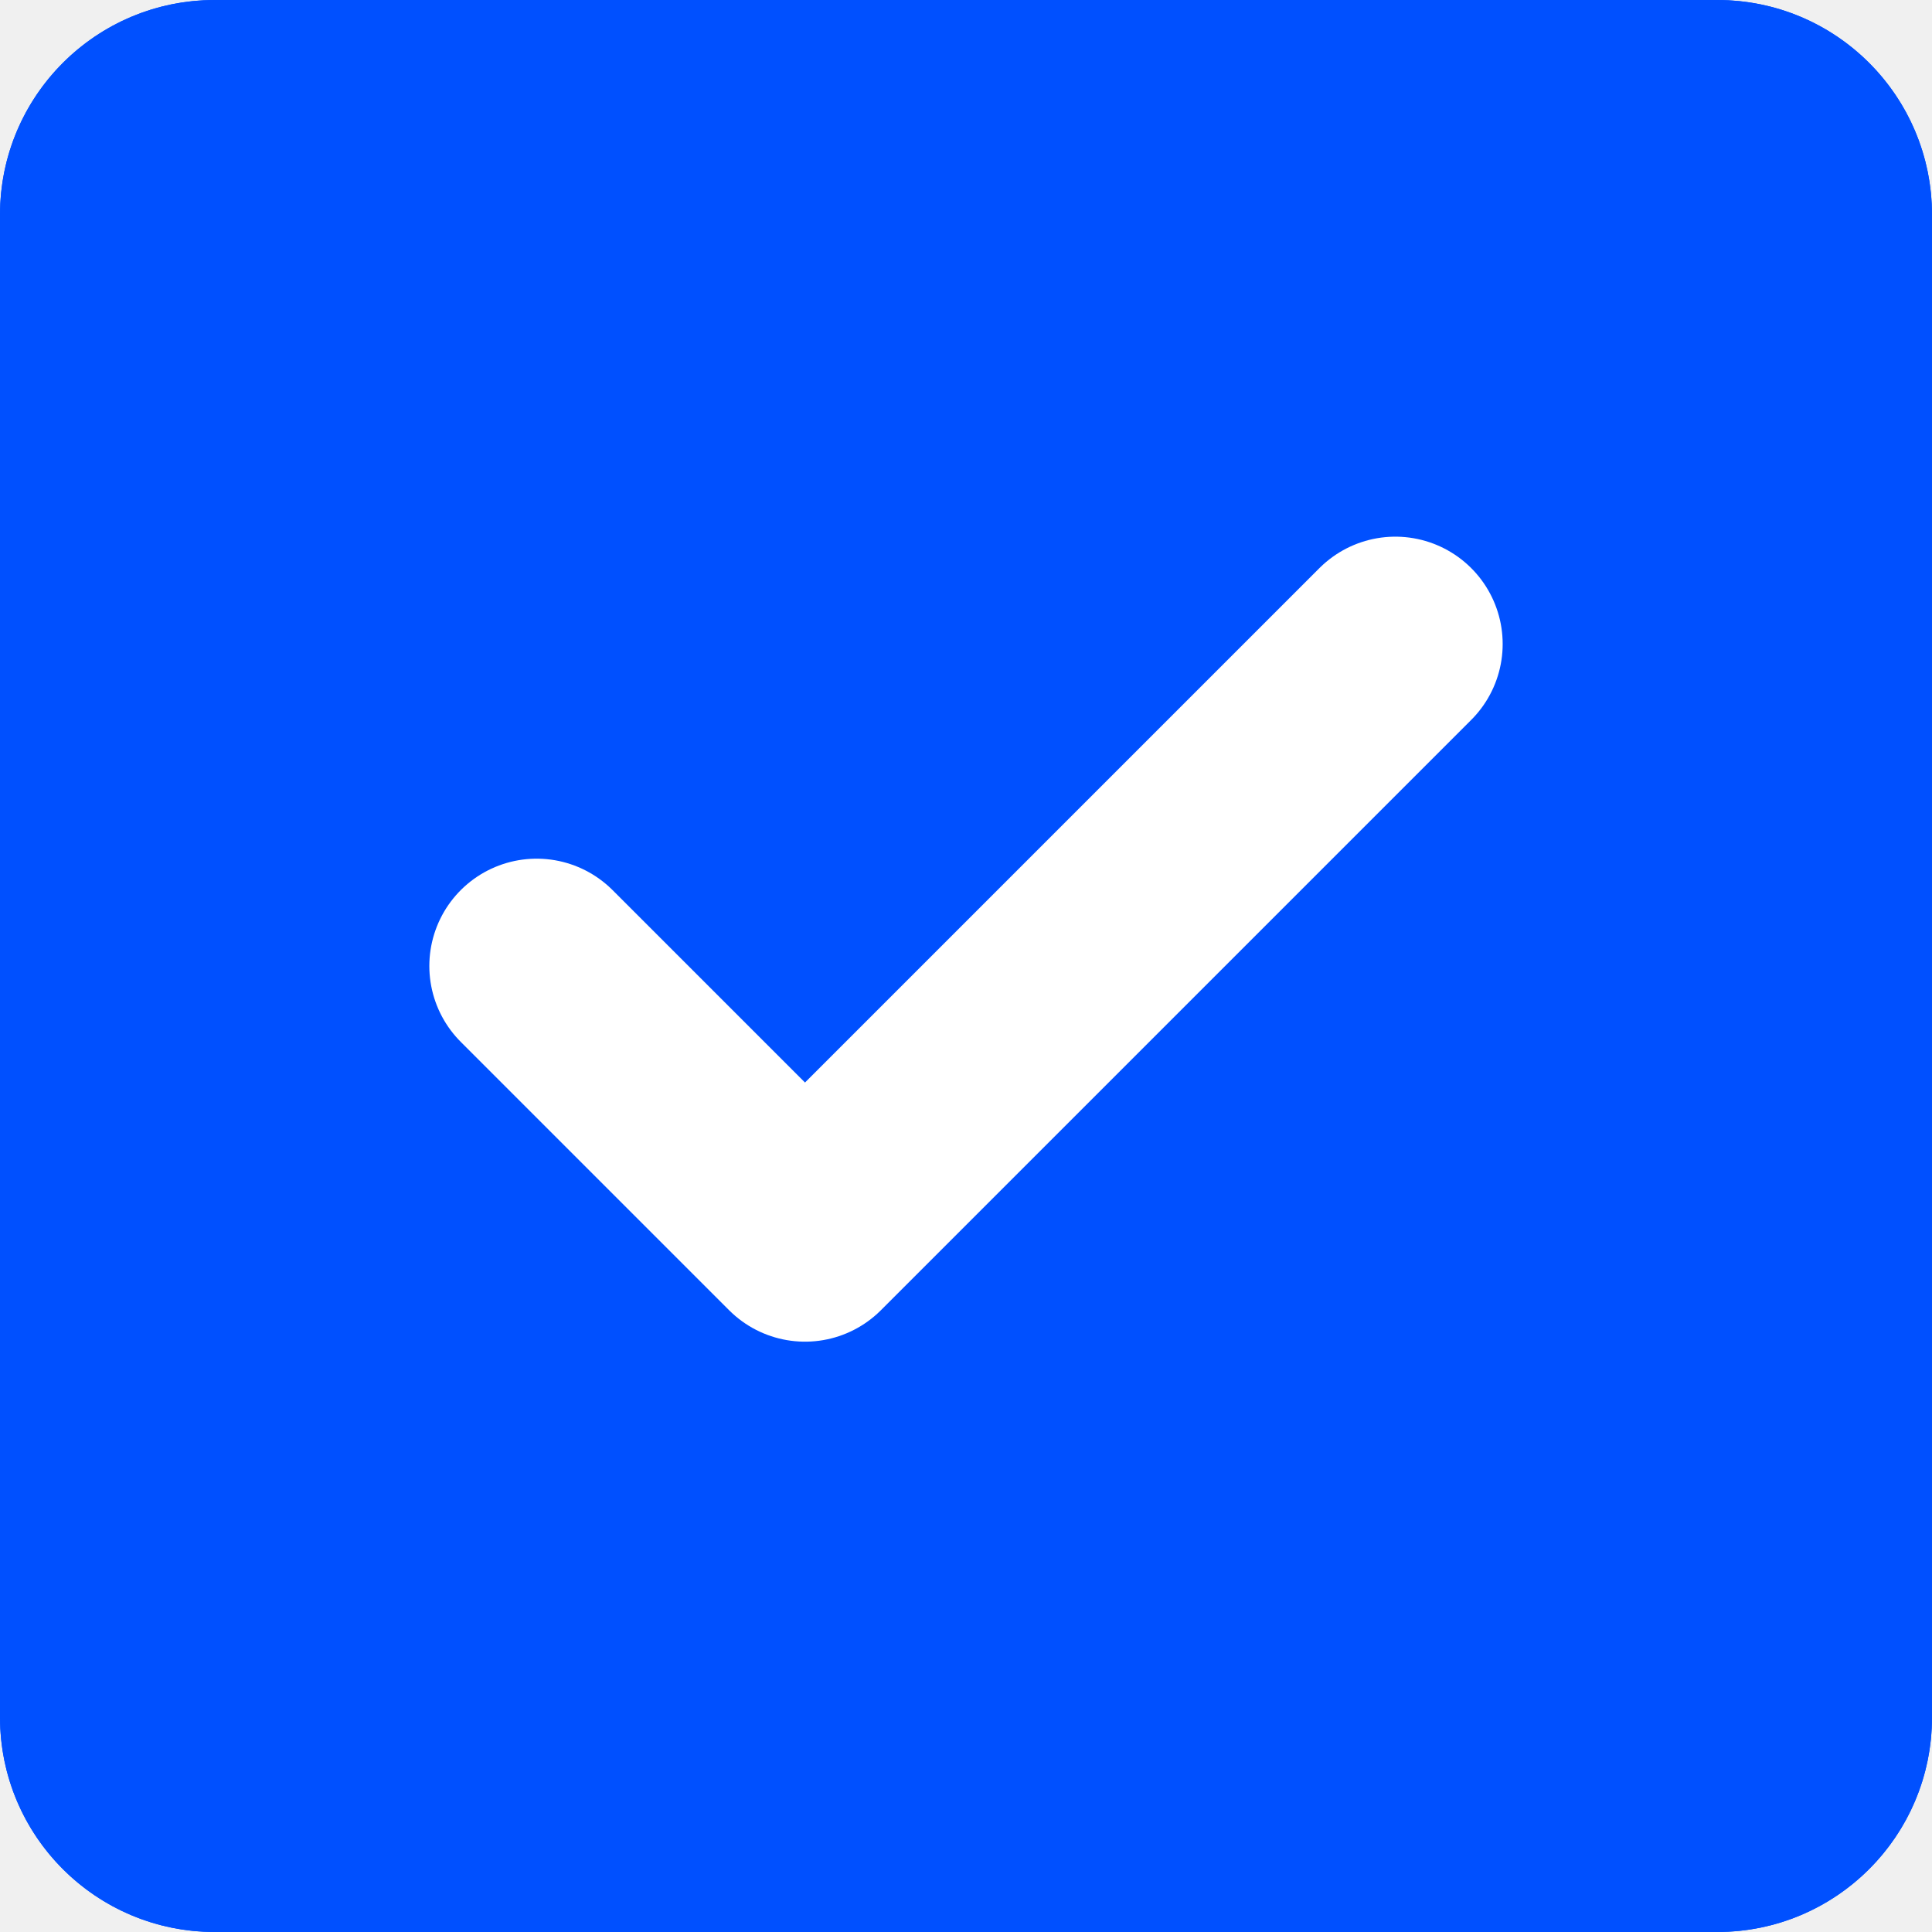
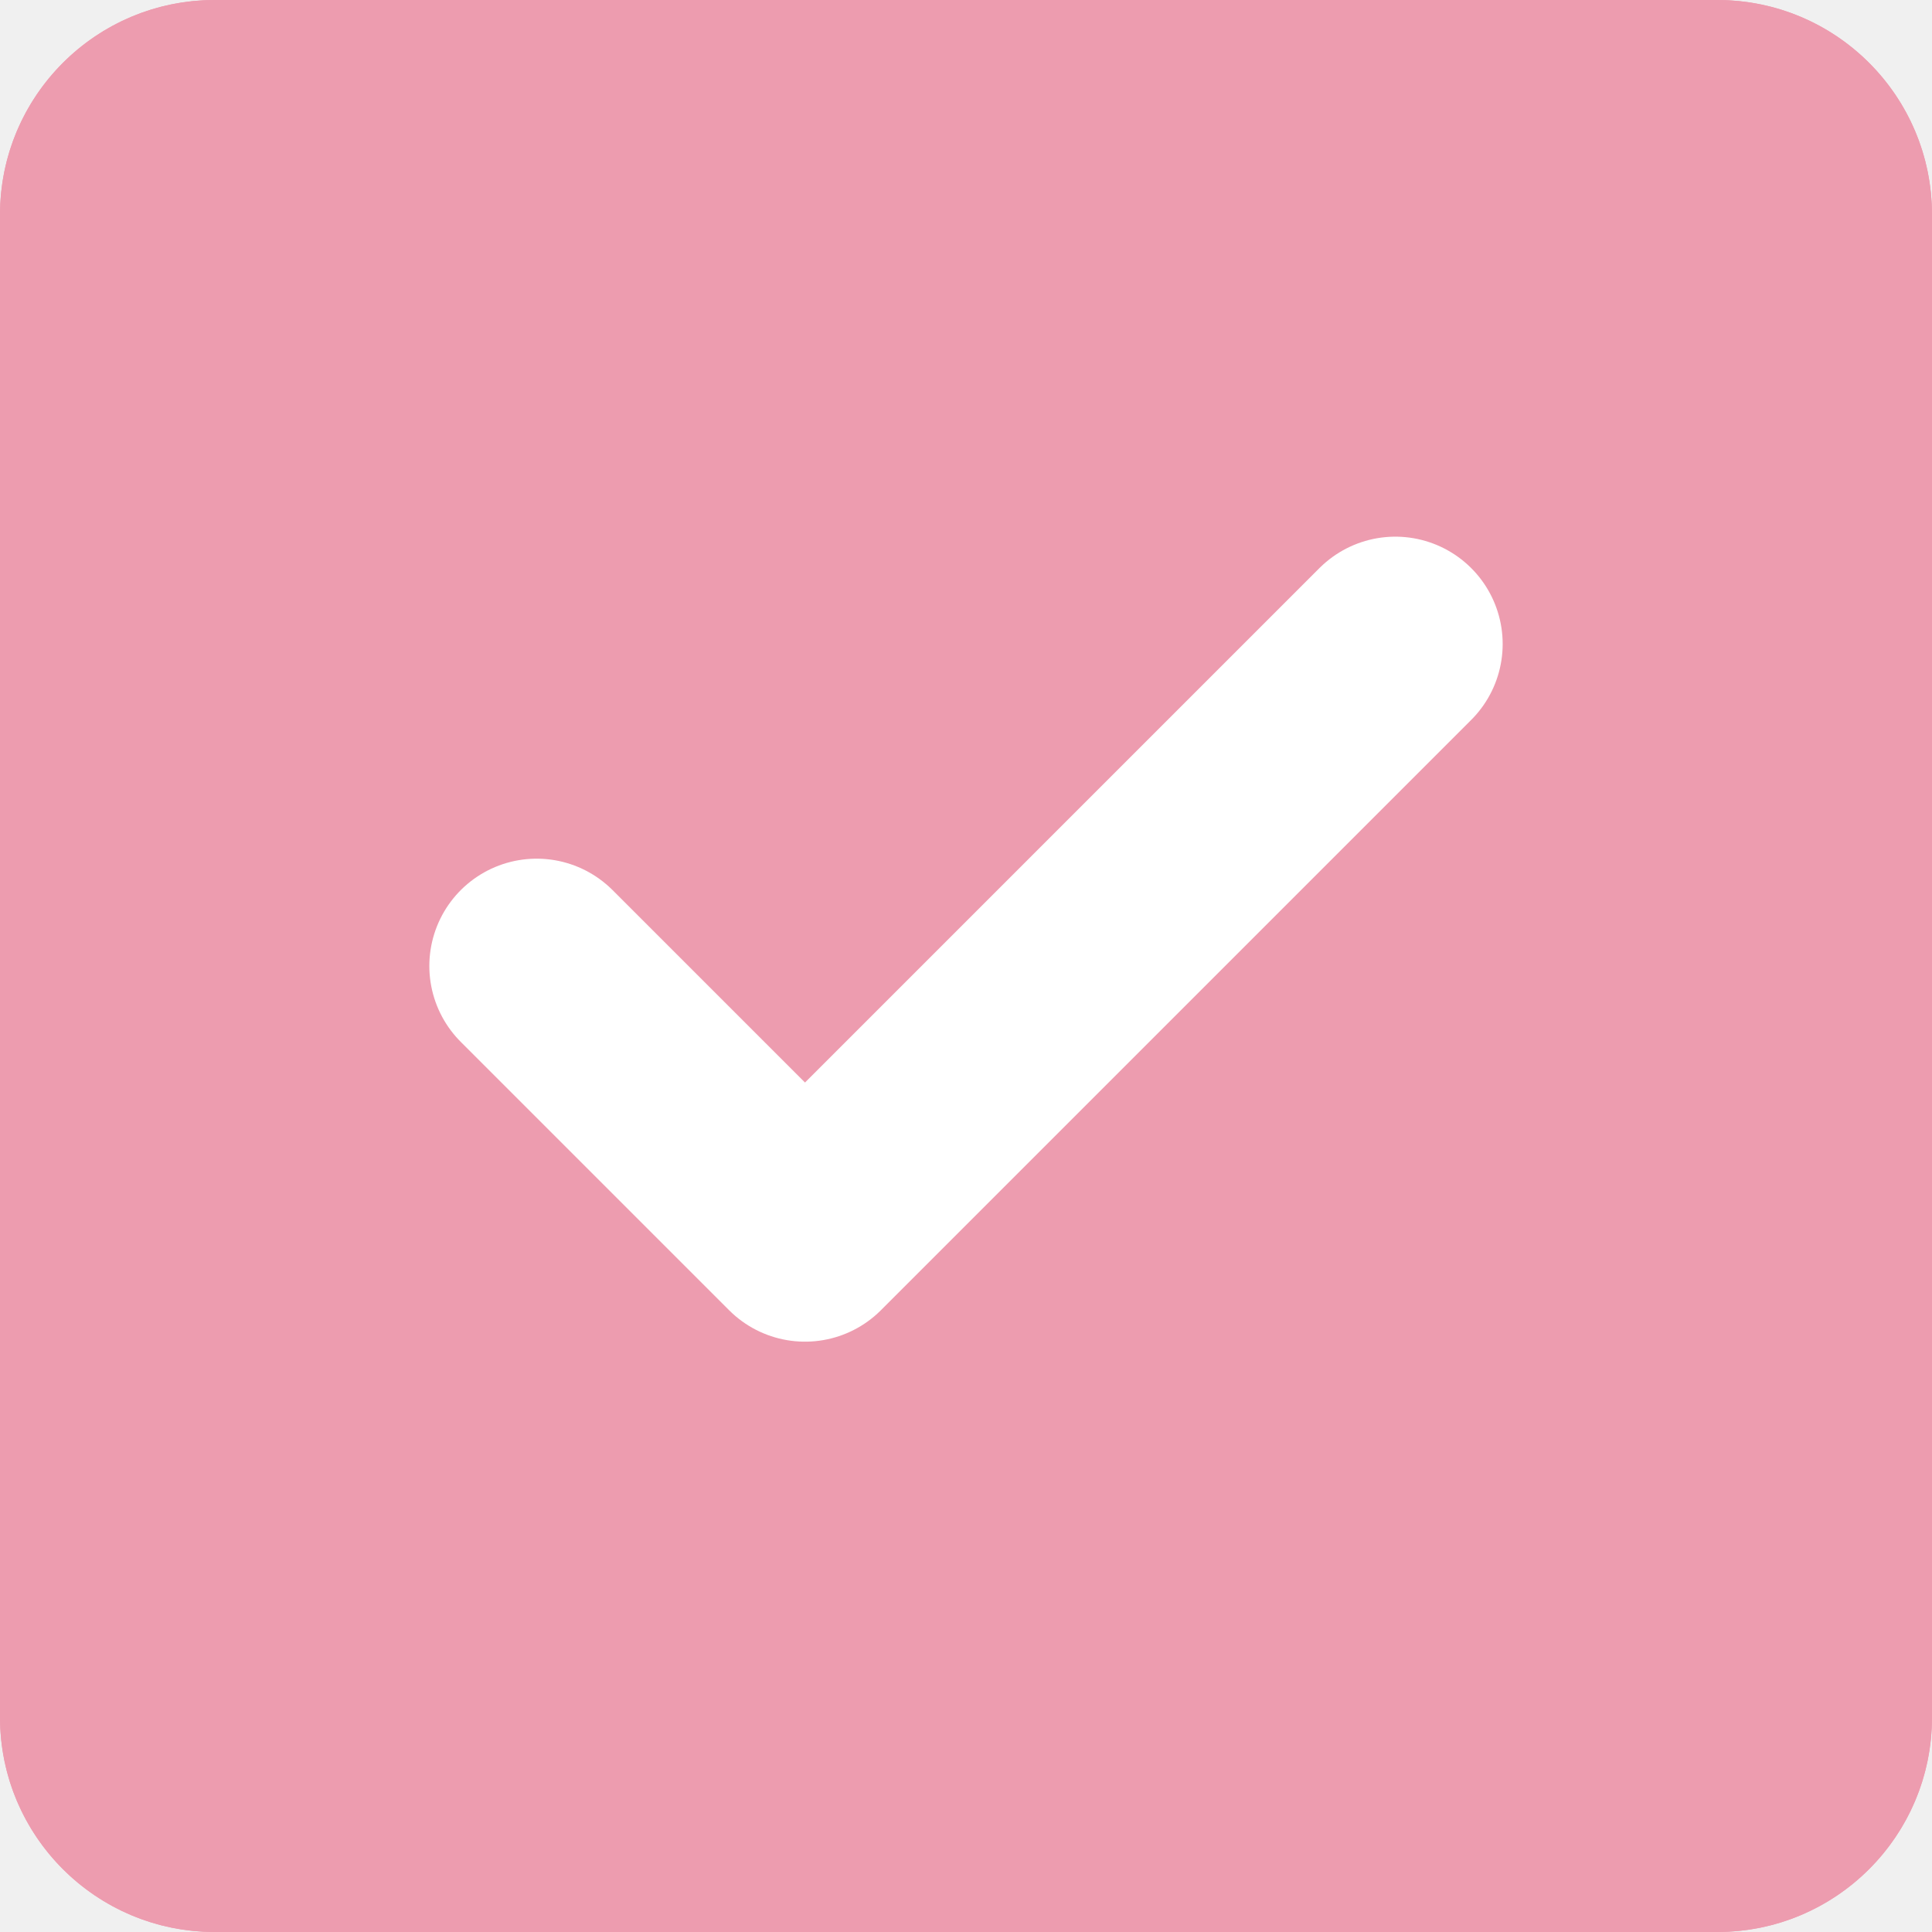
<svg xmlns="http://www.w3.org/2000/svg" width="18" height="18" viewBox="0 0 18 18" fill="none">
  <g clip-path="url(#clip0_71_409)">
-     <path d="M16 0H2C0.895 0 0 0.895 0 2V16C0 17.105 0.895 18 2 18H16C17.105 18 18 17.105 18 16V2C18 0.895 17.105 0 16 0Z" fill="#0050FF" />
-     <path d="M16 0.5H2C1.172 0.5 0.5 1.172 0.5 2V16C0.5 16.828 1.172 17.5 2 17.5H16C16.828 17.5 17.5 16.828 17.5 16V2C17.5 1.172 16.828 0.5 16 0.5Z" stroke="#0050FF" />
+     <path d="M16 0H2C0.895 0 0 0.895 0 2V16C0 17.105 0.895 18 2 18H16C17.105 18 18 17.105 18 16V2C18 0.895 17.105 0 16 0Z" fill="#ED9CAF" />
+     <path d="M16 0.5H2C1.172 0.5 0.5 1.172 0.5 2V16C0.5 16.828 1.172 17.5 2 17.5H16C16.828 17.5 17.5 16.828 17.5 16V2C17.5 1.172 16.828 0.5 16 0.5Z" stroke="#ED9CAF" />
    <path d="M13 6L7.5 11.5L5 9" stroke="white" stroke-width="2" stroke-linecap="round" stroke-linejoin="round" />
  </g>
  <defs>
    <clipPath id="clip0_71_409">
      <rect width="18" height="18" fill="white" />
    </clipPath>
  </defs>
</svg>
